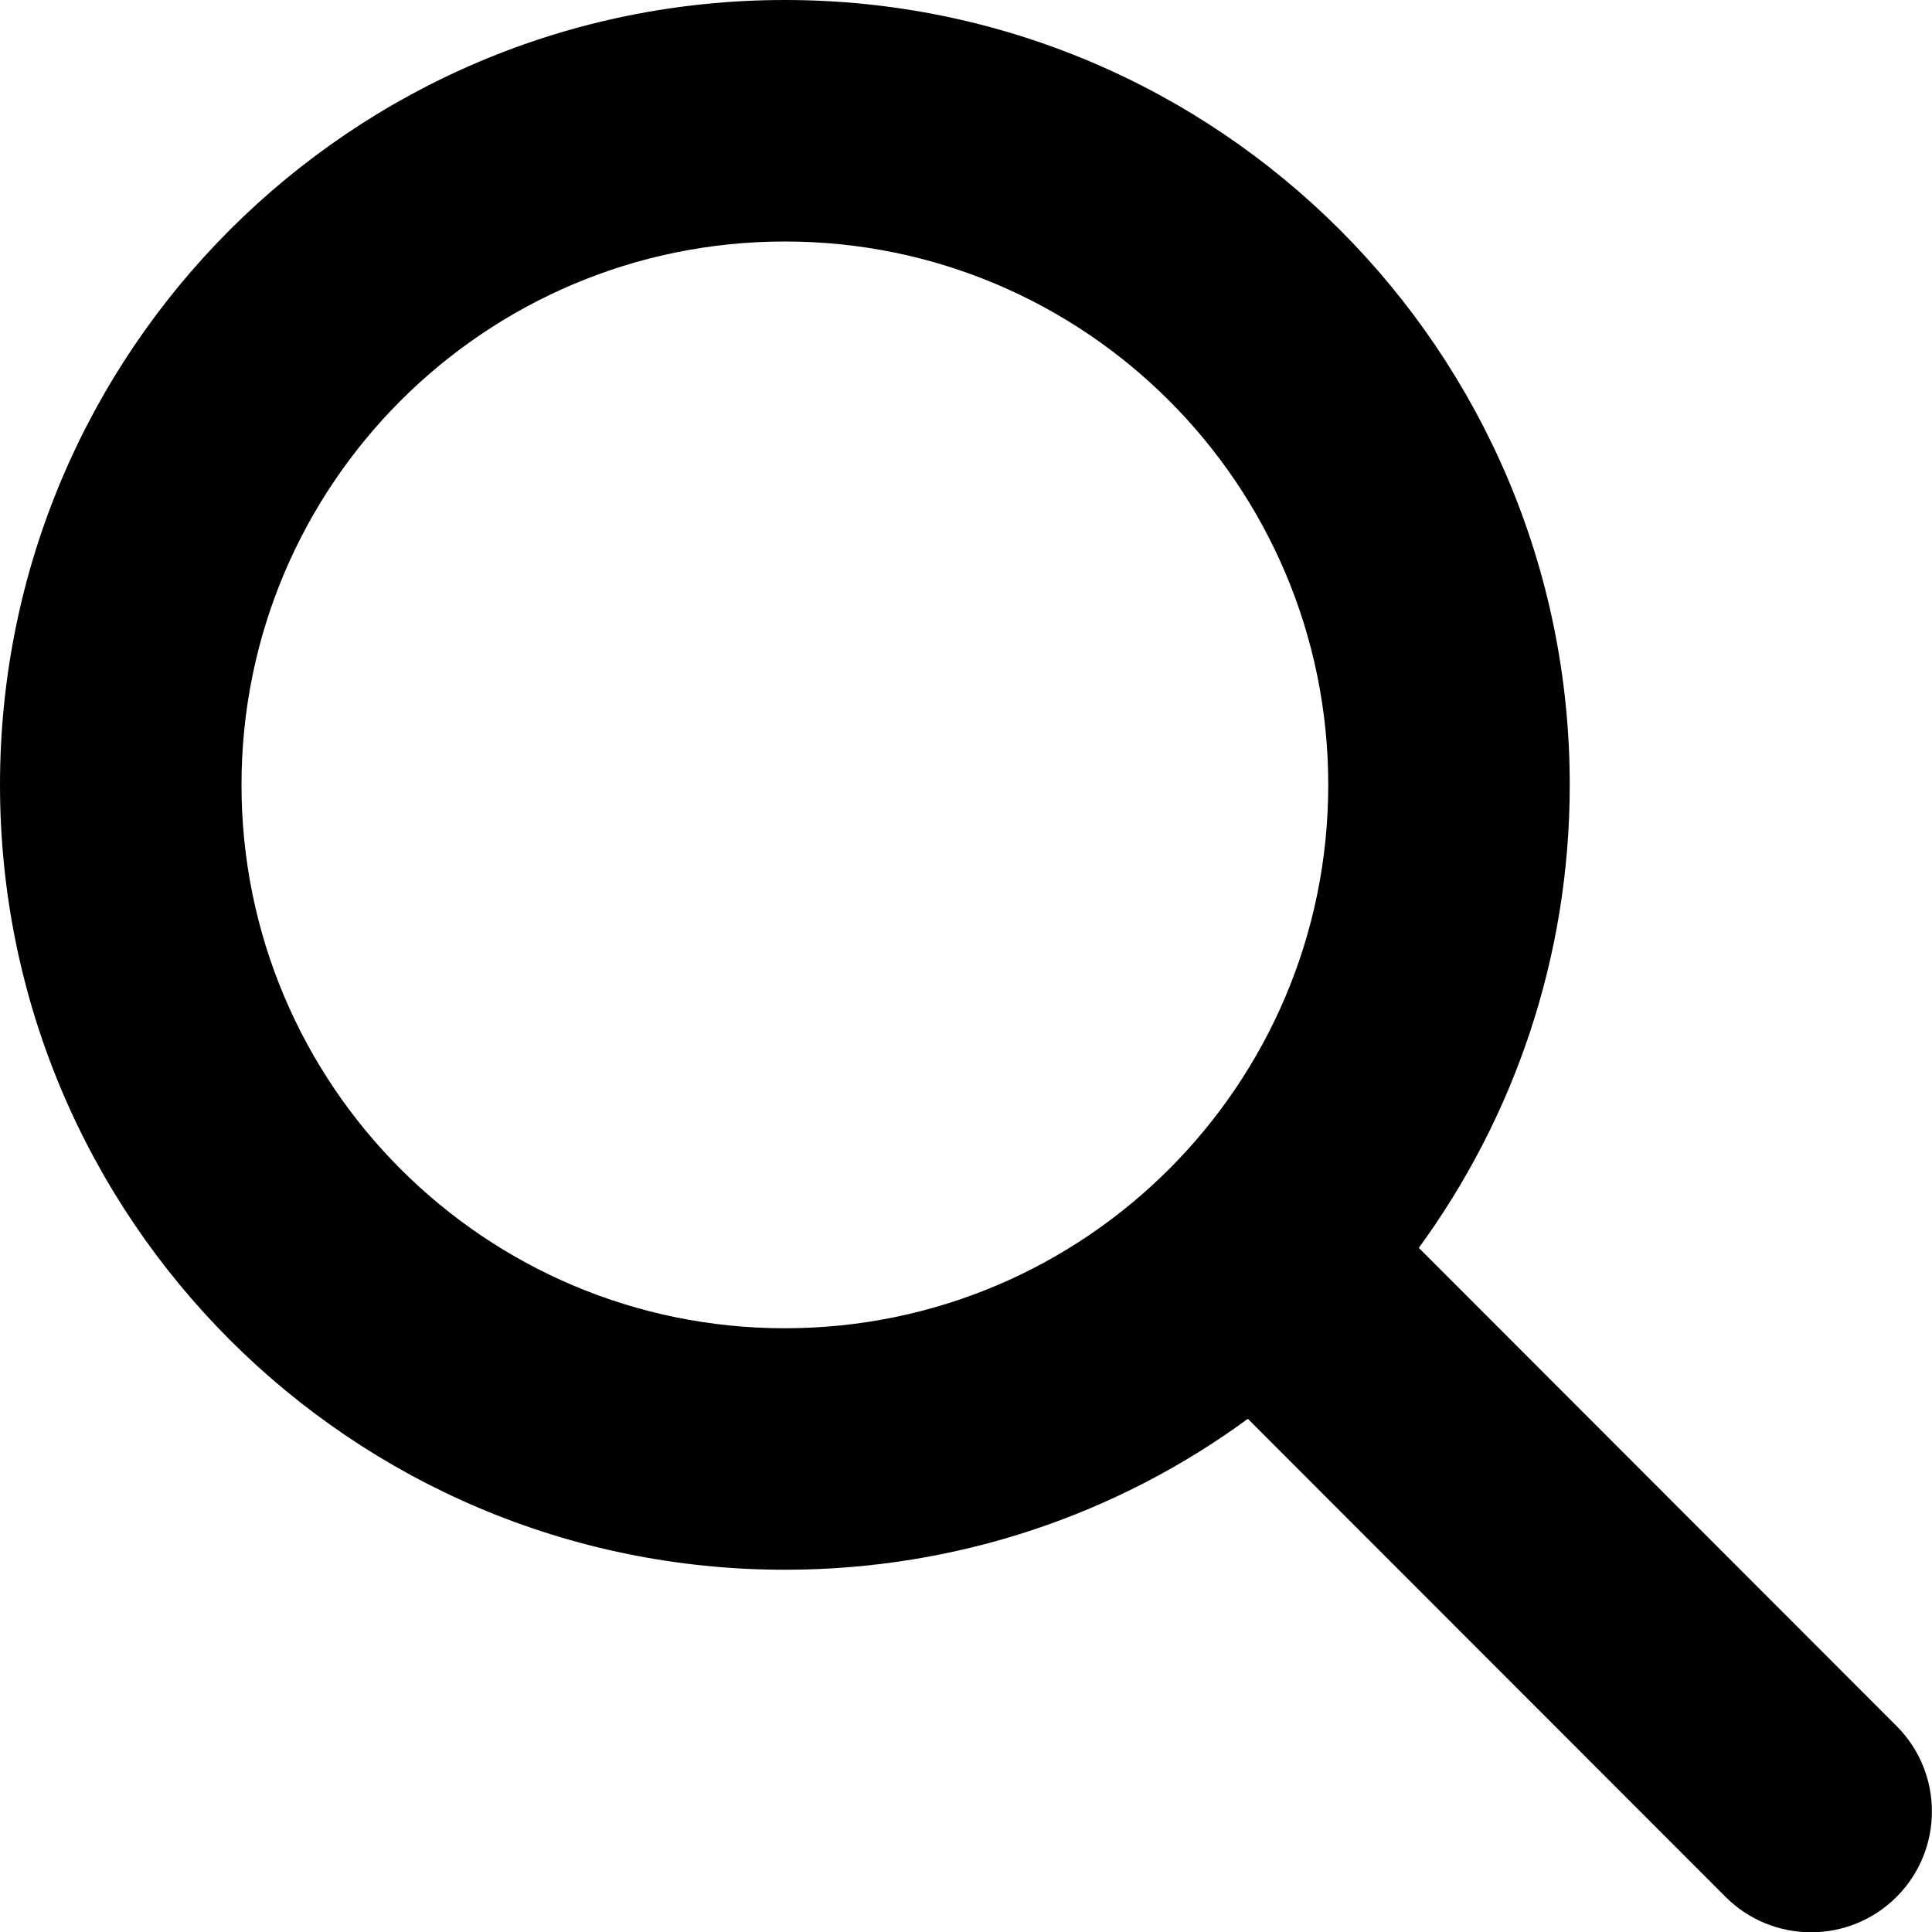
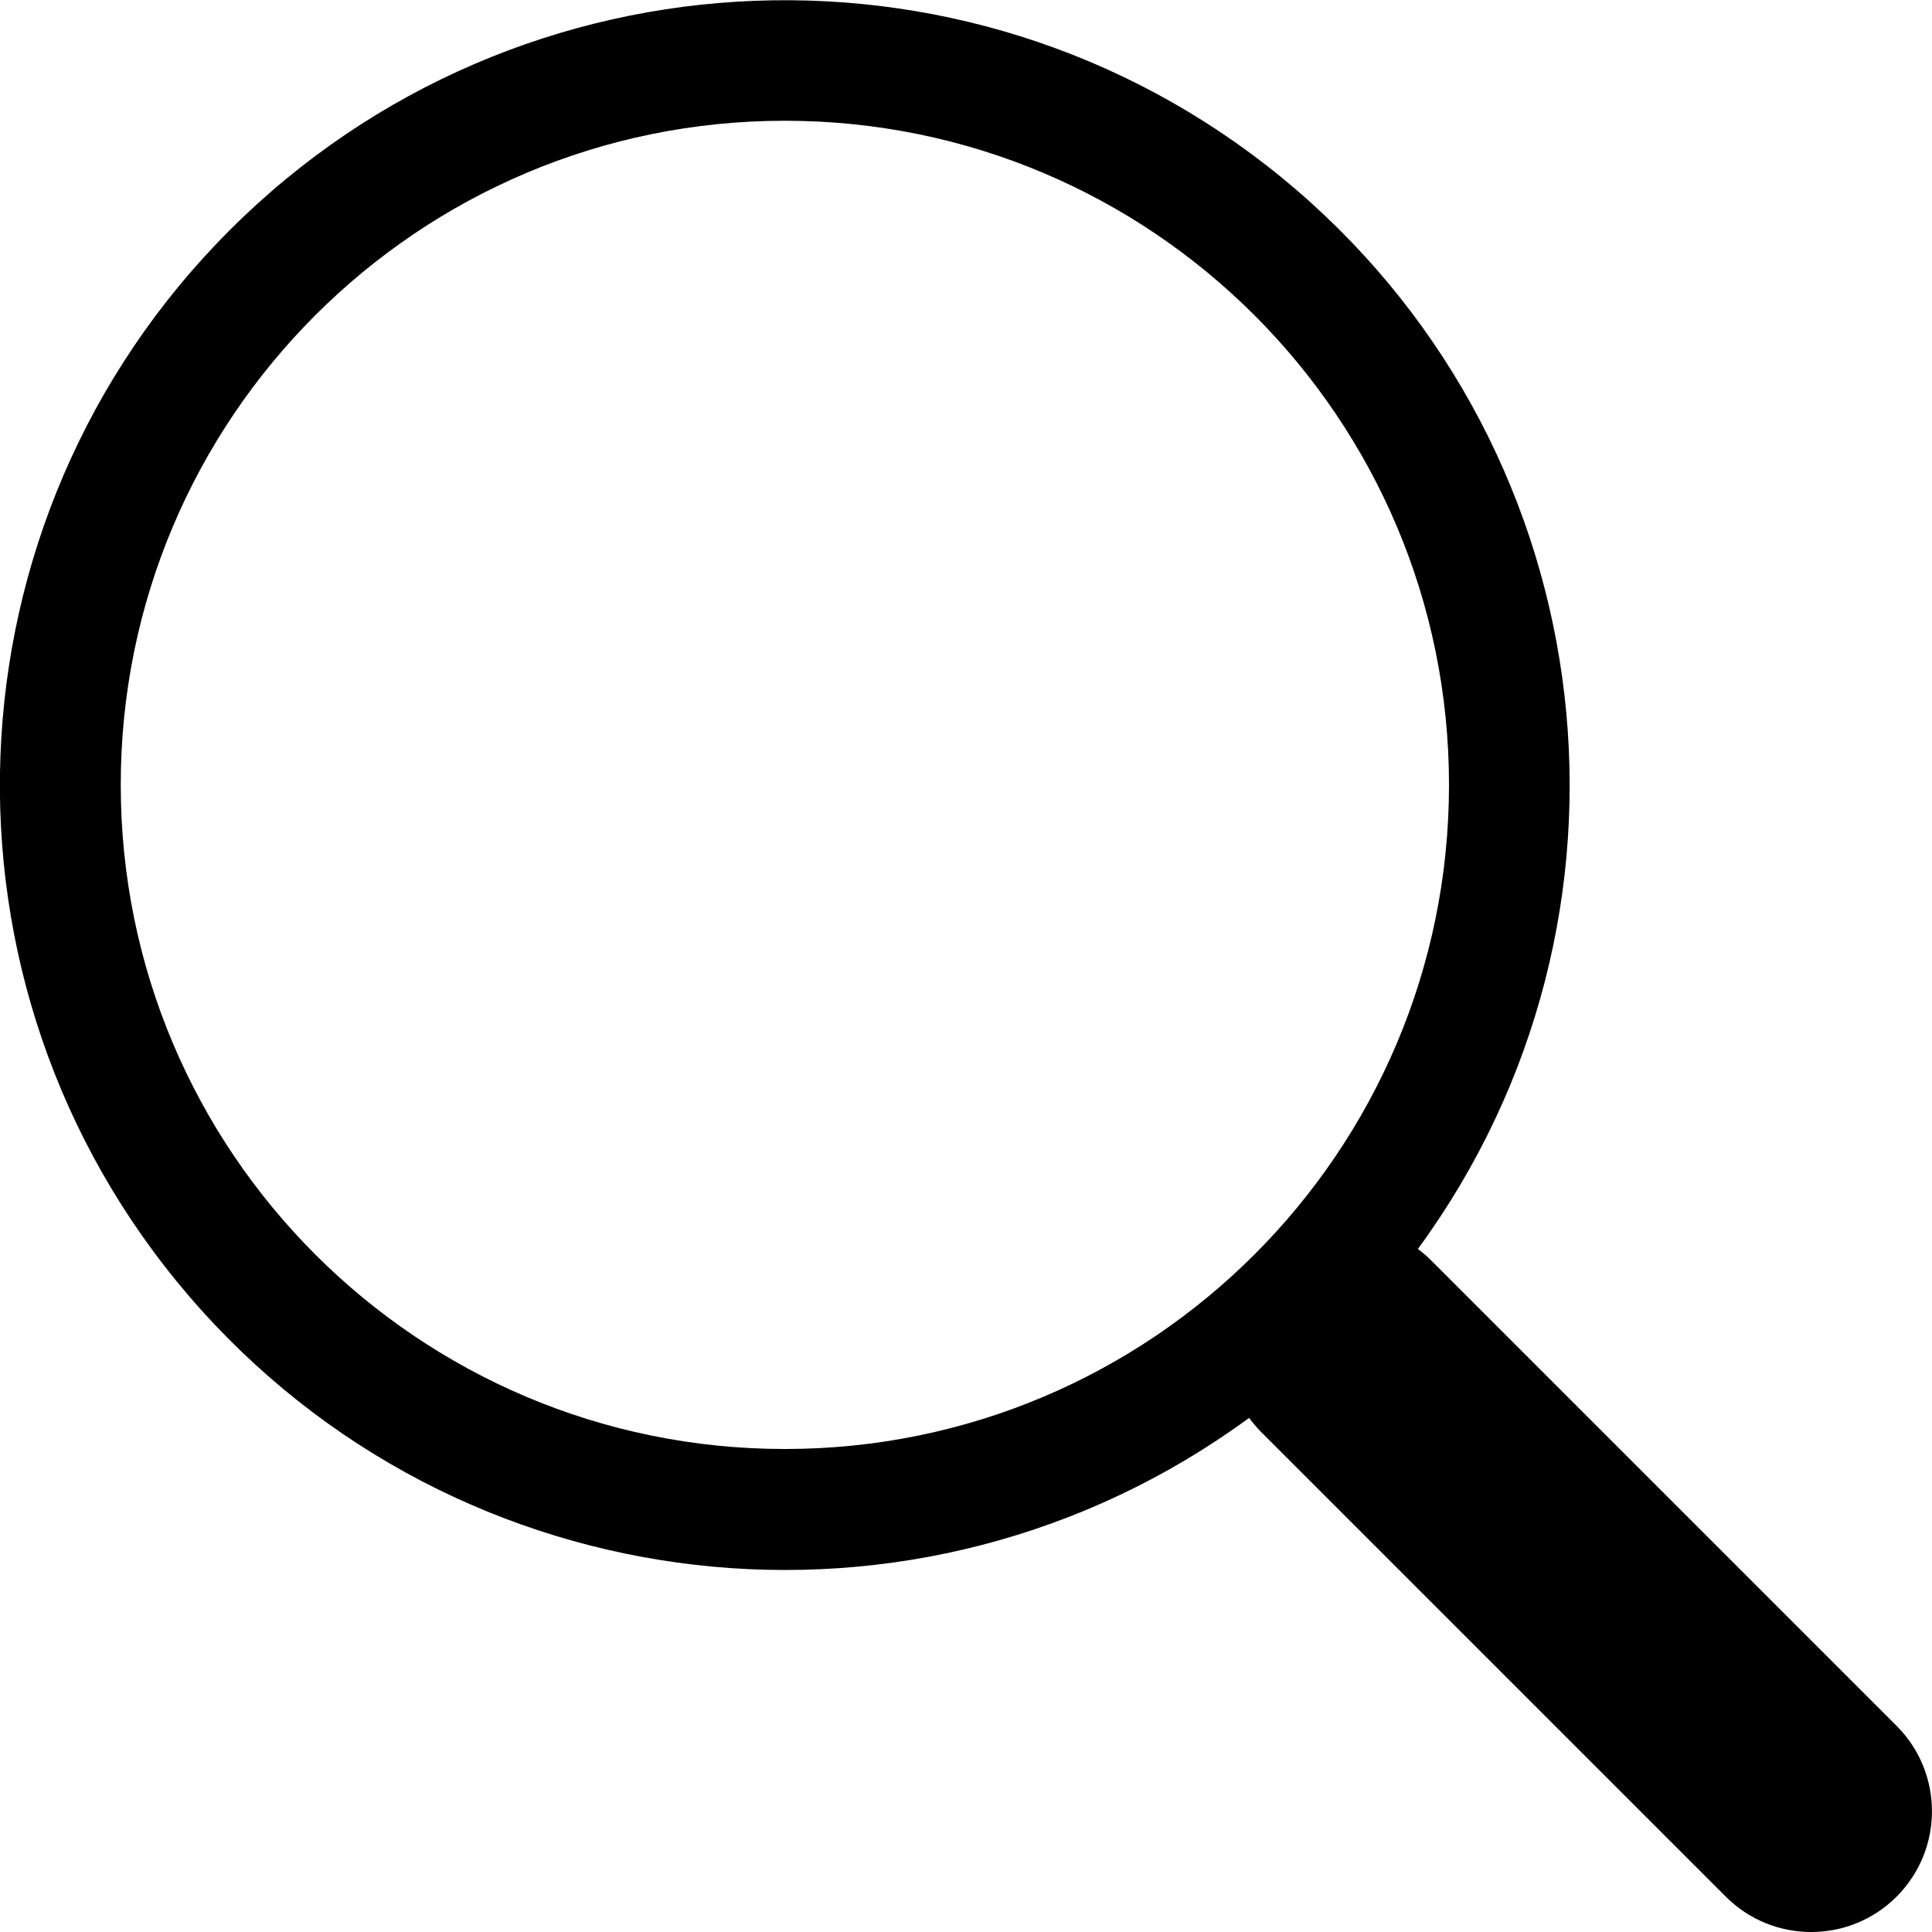
- <svg xmlns="http://www.w3.org/2000/svg" height="1em" viewBox="0 0 512 512">
-   <path d="M416 208c0 45.9-14.9 88.3-40 122.7L502.6 457.4c12.5 12.5 12.5 32.8 0 45.3s-32.8 12.5-45.3 0L330.7 376c-34.4 25.2-76.8 40-122.7 40C93.1 416 0 322.9 0 208S93.1 0 208 0S416 93.1 416 208zM208 352a144 144 0 1 0 0-288 144 144 0 1 0 0 288z" />
+ <svg xmlns="http://www.w3.org/2000/svg" width="16" height="16" fill="currentColor" class="bi bi-search" viewBox="0 0 16 16">
+   <path d="M11.742 10.344a6.5 6.5 0 1 0-1.397 1.398h-.001c.03.04.062.078.098.115l3.85 3.85a1 1 0 0 0 1.415-1.414l-3.85-3.85a1.007 1.007 0 0 0-.115-.1zM12 6.5a5.5 5.5 0 1 1-11 0 5.5 5.5 0 0 1 11 0z" />
</svg>
